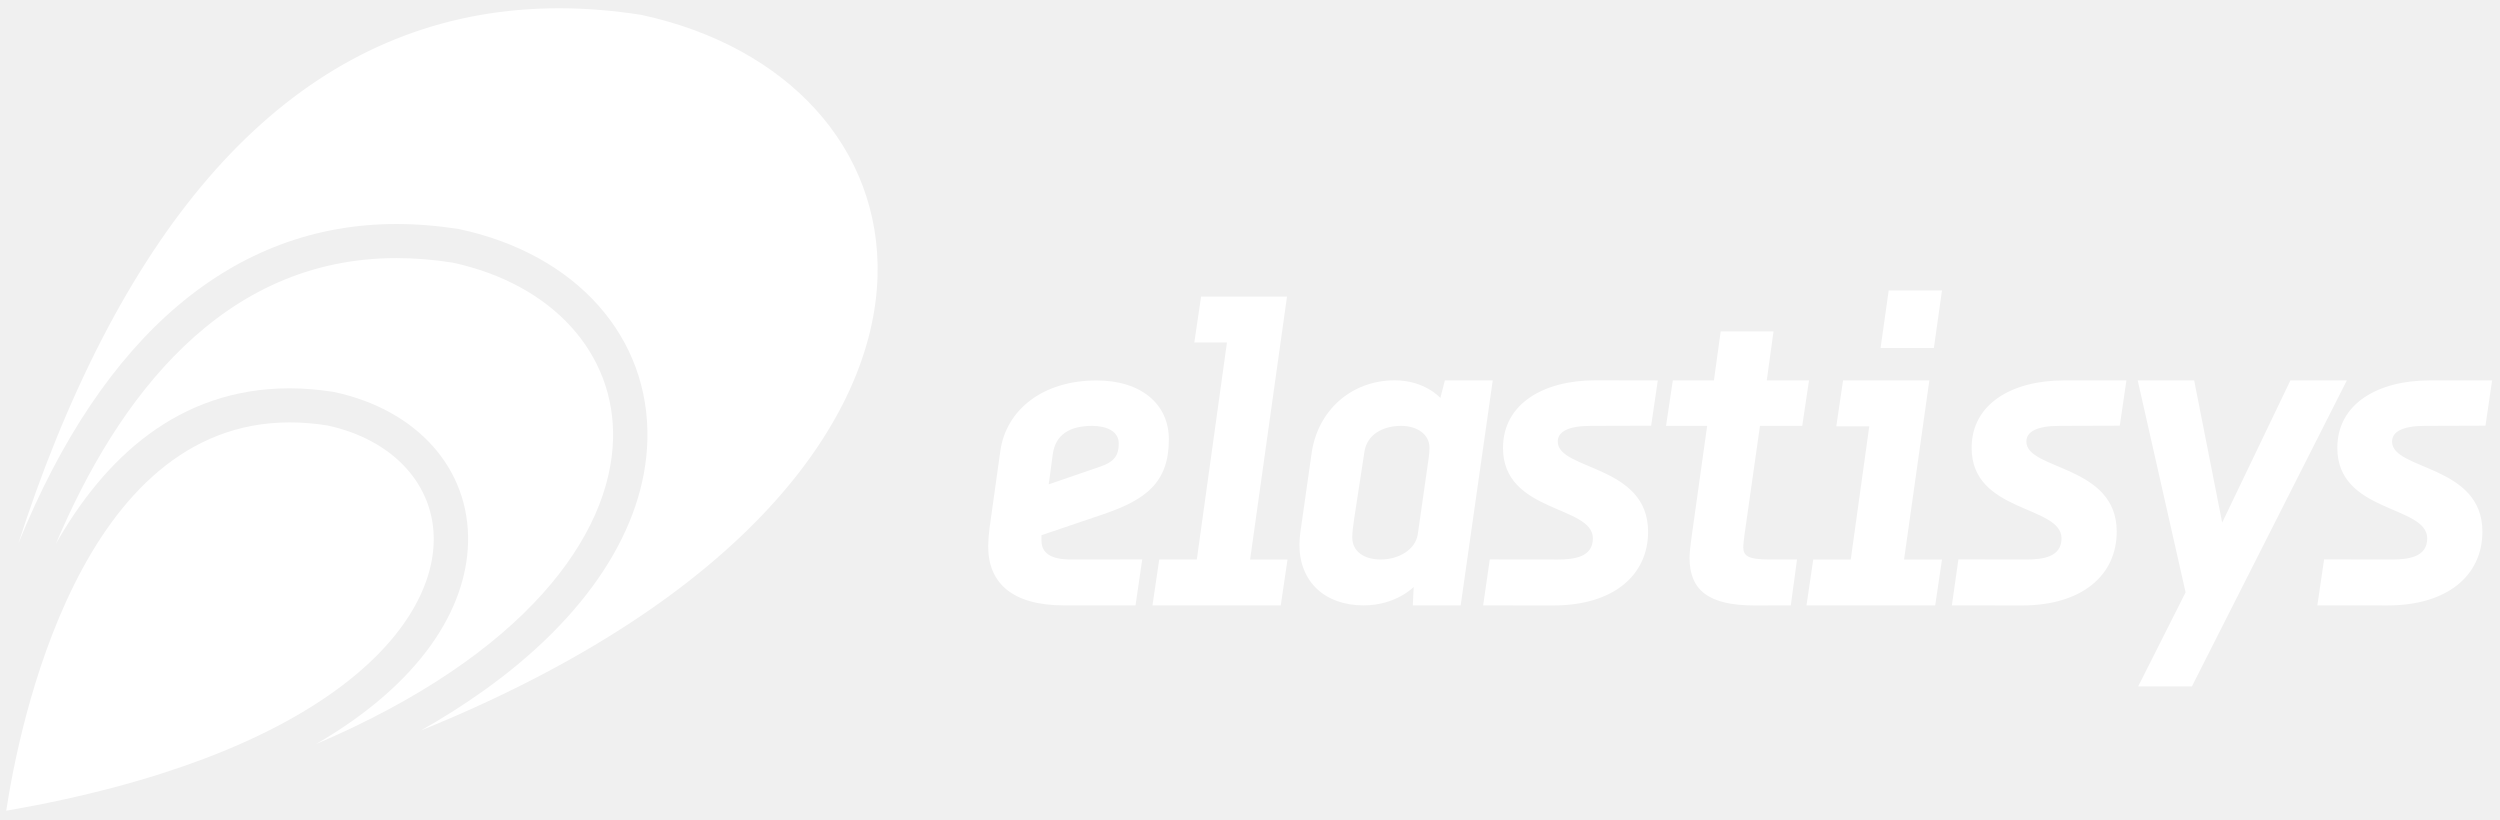
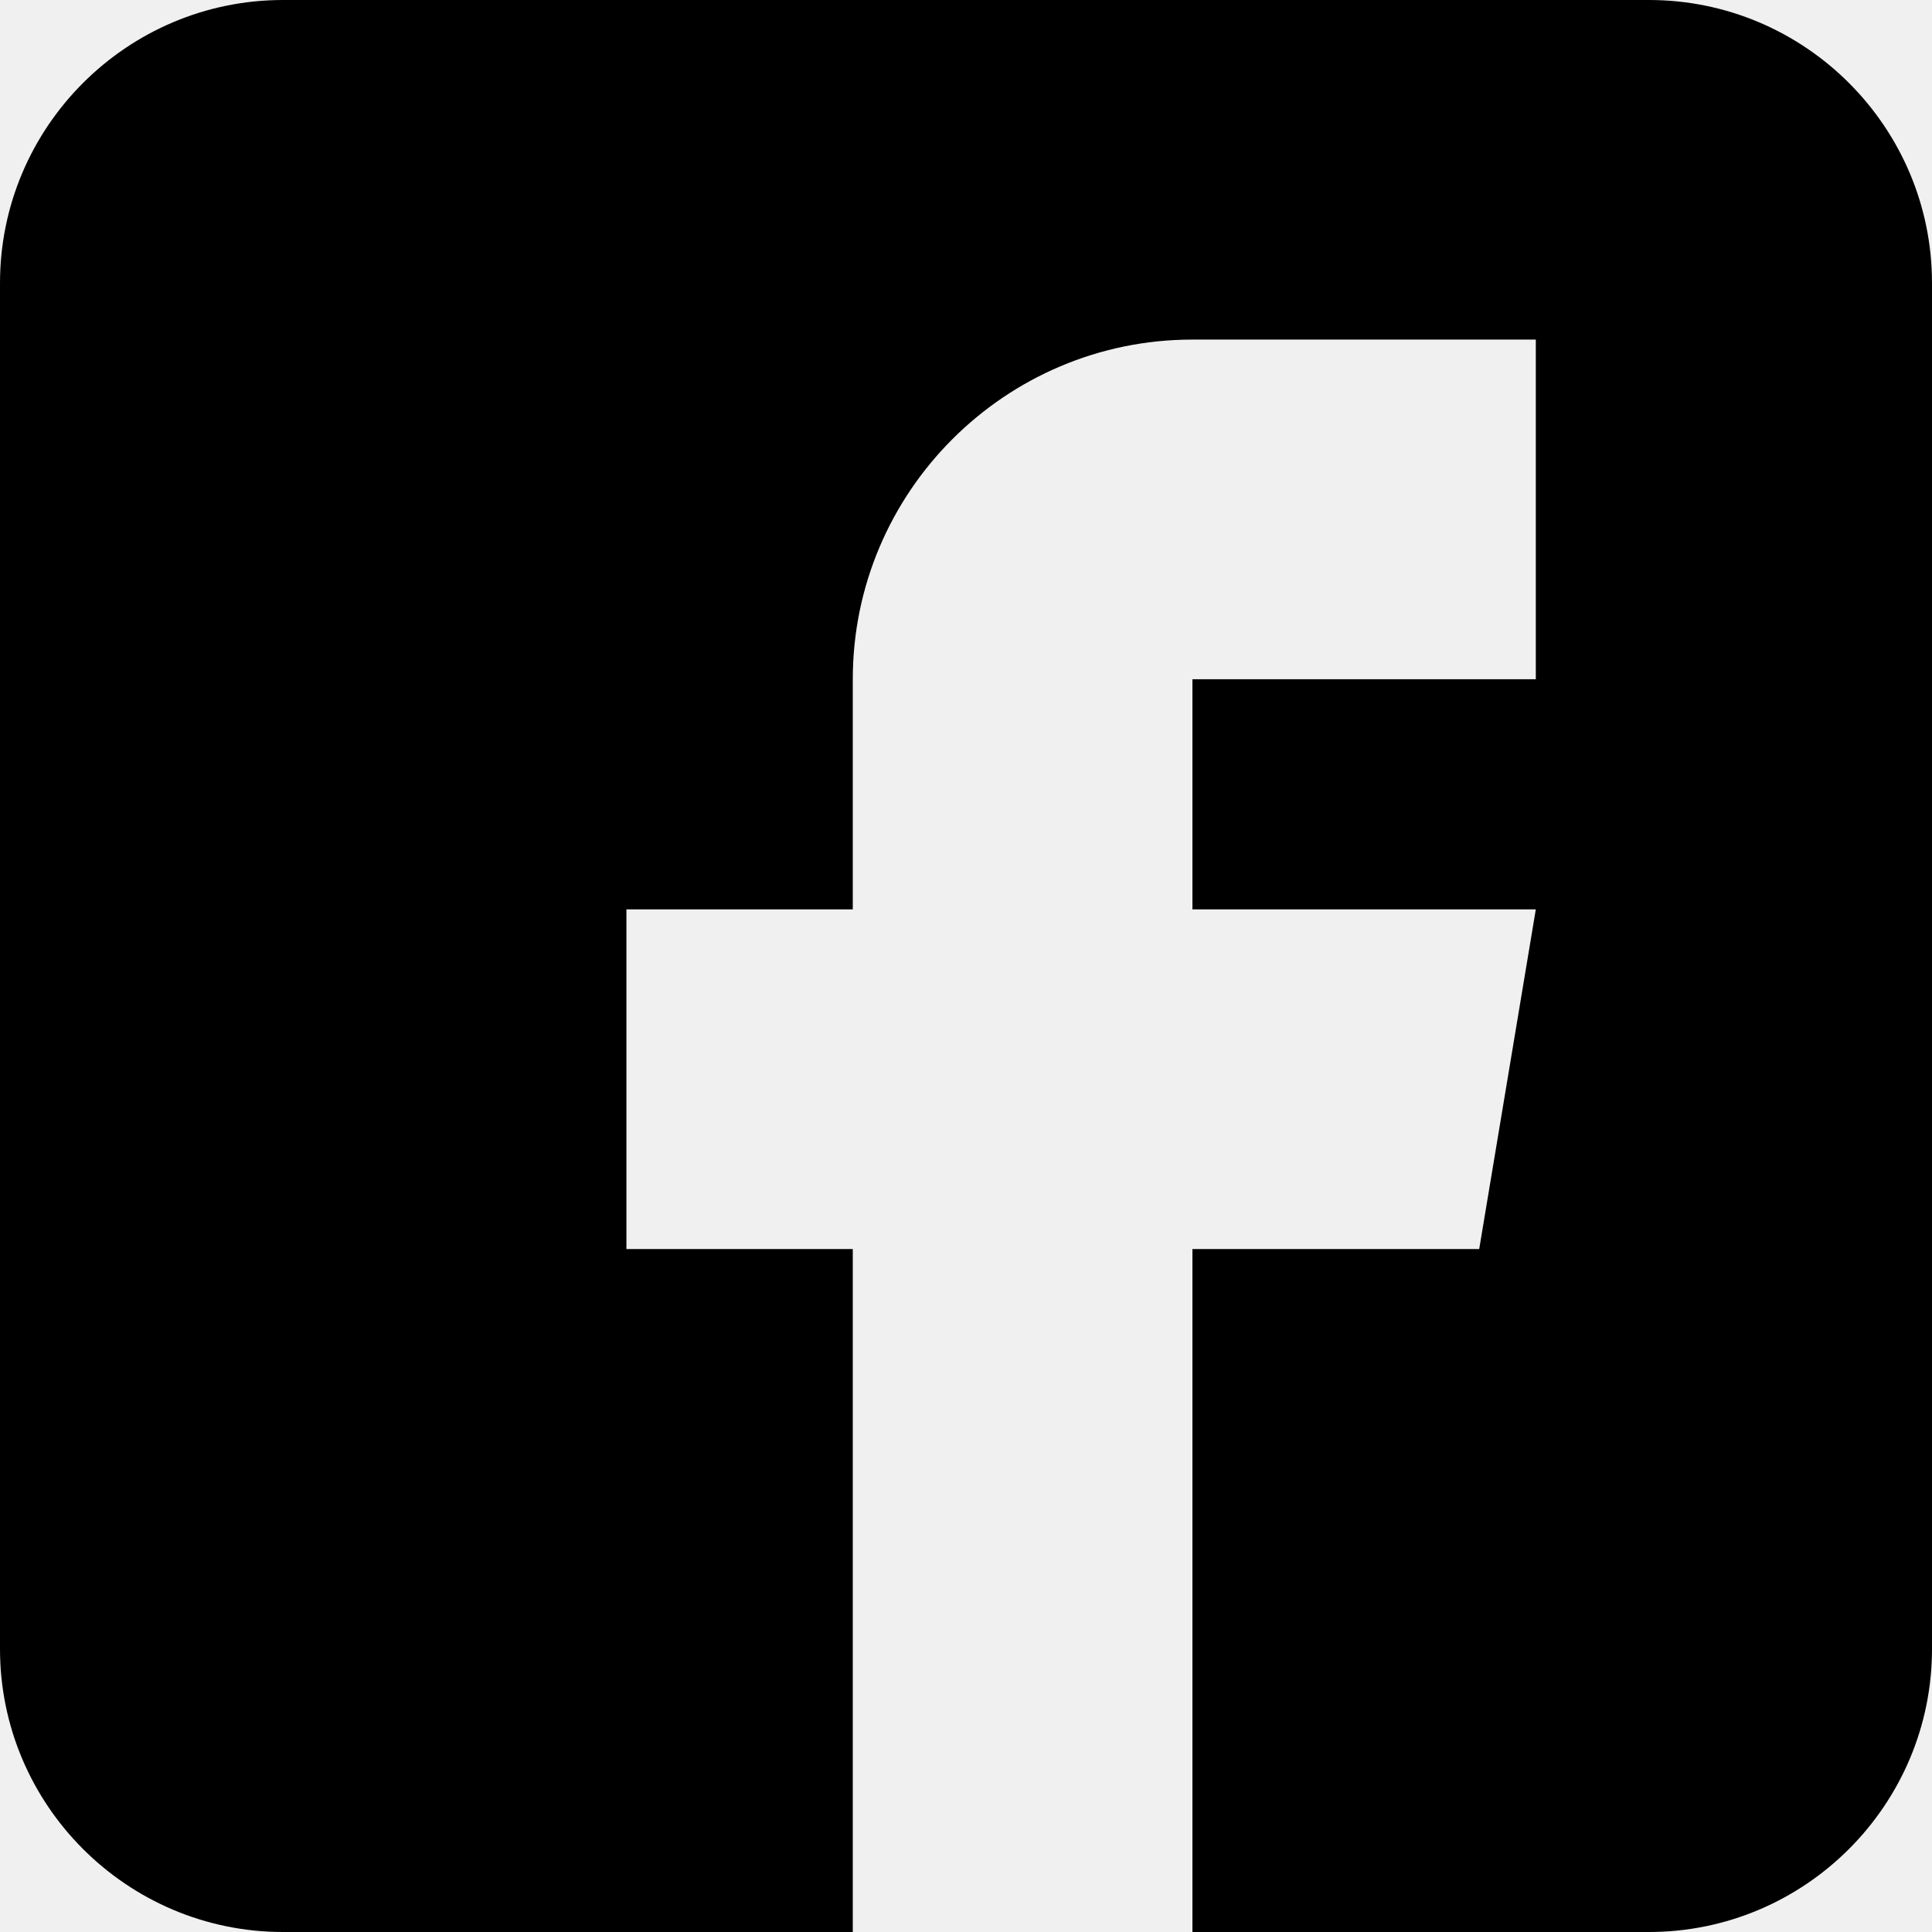
- <svg xmlns="http://www.w3.org/2000/svg" width="177" height="58" viewBox="0 0 177 58" fill="none">
-   <path d="M74.537 32.158C74.729 30.757 75.752 30.152 77.32 30.152C78.342 30.152 79.207 30.533 79.207 31.393C79.207 32.221 78.918 32.699 77.863 33.049L74.249 34.292L74.537 32.158V32.158ZM73.738 38.273V37.892L78.151 36.395C81.125 35.375 82.756 34.164 82.756 31.106C82.756 28.621 80.805 26.936 77.639 26.936C73.802 26.936 71.243 29.035 70.827 31.902L70.06 37.382C70.001 37.815 69.969 38.252 69.964 38.689C69.964 41.268 71.659 42.861 75.336 42.861H80.396L80.869 39.606C80.869 39.606 77.831 39.612 75.816 39.612C74.41 39.612 73.737 39.166 73.737 38.273H73.738ZM91.12 20.998H85.037L84.558 24.247H86.868L84.735 39.612H82.074L81.594 42.862H90.677L91.157 39.613H88.508L91.12 20.998ZM137.493 20.563H133.719L133.144 24.64H136.918L137.493 20.563V20.563ZM136.598 26.934H130.489L130.009 30.183H132.344L131.033 39.613H128.378L127.899 42.862H137.013L137.493 39.613H134.807L136.598 26.934H136.598ZM146.122 26.934H146.115C142.502 26.934 139.591 28.558 139.591 31.712C139.591 36.332 145.955 35.758 145.955 38.115C145.955 39.452 144.613 39.611 143.462 39.612C140.97 39.611 138.655 39.605 138.655 39.605L138.192 42.861C138.192 42.861 140.398 42.867 143.148 42.867C147.37 42.867 149.863 40.758 149.863 37.637C149.863 32.891 143.467 33.305 143.467 31.265C143.467 30.566 144.203 30.152 145.801 30.152C147.592 30.152 150.081 30.138 150.081 30.138L150.55 26.934H146.122V26.934ZM112.943 26.927H112.937C109.323 26.927 106.413 28.559 106.413 31.714C106.413 36.333 112.776 35.76 112.776 38.117C112.776 39.454 111.435 39.611 110.284 39.613C107.791 39.612 105.477 39.607 105.477 39.607L105.006 42.863C105.006 42.863 107.219 42.867 109.969 42.867C114.191 42.867 116.685 40.761 116.685 37.639C116.685 32.892 110.289 33.306 110.289 31.267C110.289 30.567 111.025 30.152 112.622 30.152C114.413 30.152 116.902 30.14 116.902 30.14L117.372 26.935C117.372 26.935 115.403 26.929 112.944 26.927H112.943V26.927ZM172.012 26.934H172.006C168.392 26.934 165.482 28.558 165.482 31.712C165.482 36.332 171.846 35.758 171.846 38.115C171.846 39.452 170.505 39.611 169.353 39.612C166.86 39.611 164.546 39.605 164.546 39.605L164.068 42.861C164.068 42.861 166.289 42.865 169.038 42.865C173.261 42.865 175.754 40.758 175.754 37.637C175.754 32.891 169.358 33.305 169.358 31.265C169.358 30.566 170.094 30.152 171.691 30.152C173.483 30.152 175.972 30.138 175.972 30.138L176.441 26.934H172.012V26.934ZM162.16 26.934L157.33 37L155.347 26.934H151.35L154.74 41.938L151.383 48.596H155.188L166.157 26.934H162.159L162.16 26.934ZM101.144 32.476L100.378 37.828C100.218 38.911 99.034 39.612 97.755 39.612C96.572 39.612 95.74 39.038 95.74 38.051C95.74 37.668 95.804 37.223 95.868 36.777L96.604 31.967C96.796 30.756 97.915 30.152 99.194 30.152C100.346 30.152 101.209 30.756 101.209 31.712C101.209 31.967 101.177 32.19 101.144 32.476V32.476ZM102.297 26.934L101.977 28.175C101.977 28.175 100.889 26.927 98.746 26.927C95.644 26.927 93.278 29.1 92.862 32.093L92.063 37.701C92.031 37.987 91.999 38.305 91.999 38.561C91.999 41.205 93.822 42.861 96.54 42.861C98.843 42.861 100.09 41.555 100.09 41.555L100.026 42.861H103.416L105.686 26.934H102.297ZM123.424 38.752C123.424 38.529 123.488 38.019 123.52 37.796L124.606 30.152H127.598L128.078 26.934H125.087L125.566 23.461H121.825L121.345 26.934H118.435L117.955 30.152H120.866L119.746 38.147C119.682 38.625 119.619 39.166 119.619 39.485C119.619 41.779 120.961 42.867 124.223 42.867C126.654 42.867 126.789 42.861 126.789 42.861L127.229 39.612H125.279C123.776 39.612 123.424 39.357 123.424 38.752Z" fill="white" />
-   <path d="M0.441 57.399C1.364 51.344 5.669 29.906 20.506 29.906C21.365 29.906 22.266 29.976 23.178 30.122C27.86 31.131 30.816 34.372 30.706 38.378C30.532 44.834 22.463 53.583 0.441 57.399" fill="white" />
-   <path d="M22.392 52.672C29.882 48.319 33.012 43.05 33.138 38.443C33.28 33.212 29.559 29.017 23.654 27.754L23.588 27.743C22.545 27.58 21.507 27.493 20.507 27.493C12.58 27.493 7.363 32.502 3.954 38.508C8.308 28.22 15.716 18.273 28.068 18.273C29.352 18.273 30.69 18.381 32.039 18.593C39.114 20.116 43.572 25.027 43.403 31.114C43.217 37.874 37.257 46.324 22.392 52.672" fill="white" />
-   <path d="M62.13 19.551C61.851 29.688 52.717 42.426 29.789 51.722C31.312 50.866 32.789 49.931 34.213 48.92C41.534 43.711 45.664 37.412 45.834 31.178C46.036 23.867 40.808 17.996 32.52 16.223L32.455 16.212C30.963 15.979 29.488 15.86 28.067 15.86C16.557 15.86 7.298 23.682 1.299 38.48C2.064 36.095 2.938 33.645 3.927 31.206C12.165 10.889 24.162 0.585 39.59 0.585C41.469 0.585 43.419 0.743 45.391 1.051C55.809 3.29 62.381 10.548 62.13 19.551" fill="white" />
+ <svg xmlns="http://www.w3.org/2000/svg" width="30" height="30" viewBox="0 0 30 30" fill="none">
+   <path d="M25.605 0L4.395 0C1.972 0 0 1.972 0 4.395L0 25.605C0 28.028 1.972 30 4.395 30L13.242 30L13.242 19.395L9.727 19.395L9.727 14.121H13.242V10.547C13.242 7.639 15.608 5.273 18.516 5.273L23.848 5.273V10.547H18.516L18.516 14.121H23.848L22.969 19.395H18.516V30H25.605C28.028 30 30 28.028 30 25.605L30 4.395C30 1.972 28.028 0 25.605 0Z" fill="black" />
</svg>
